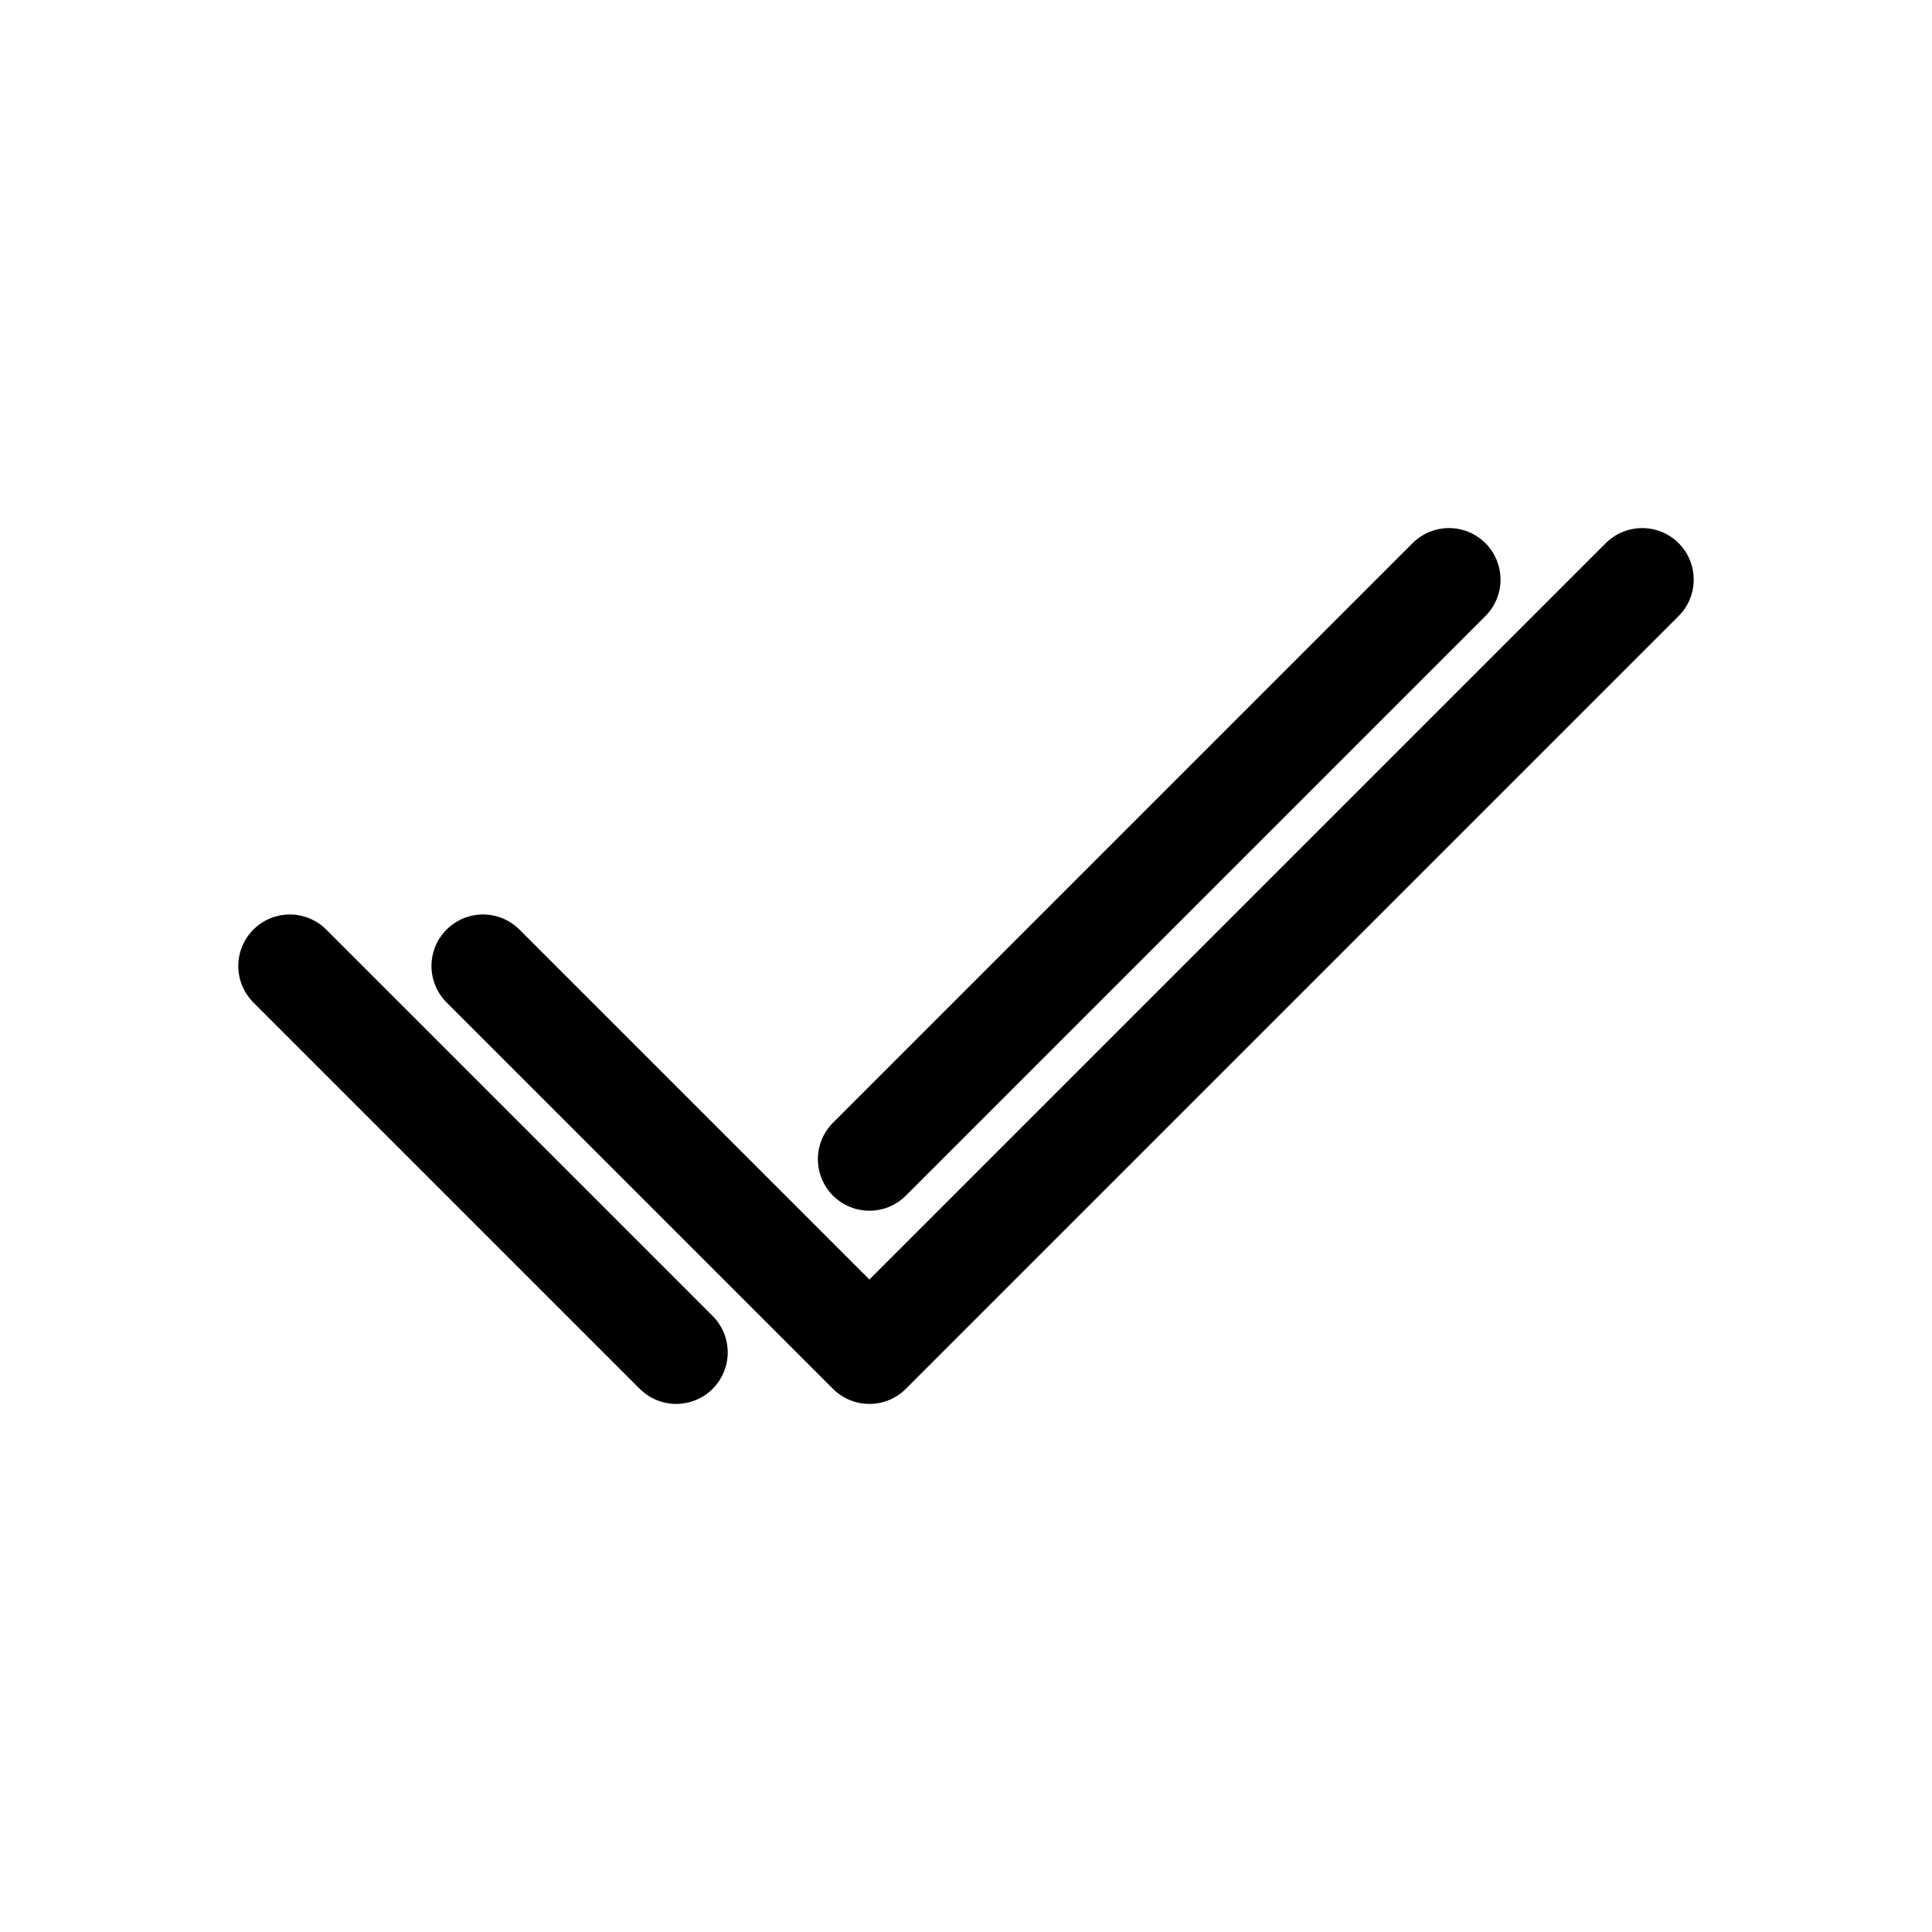
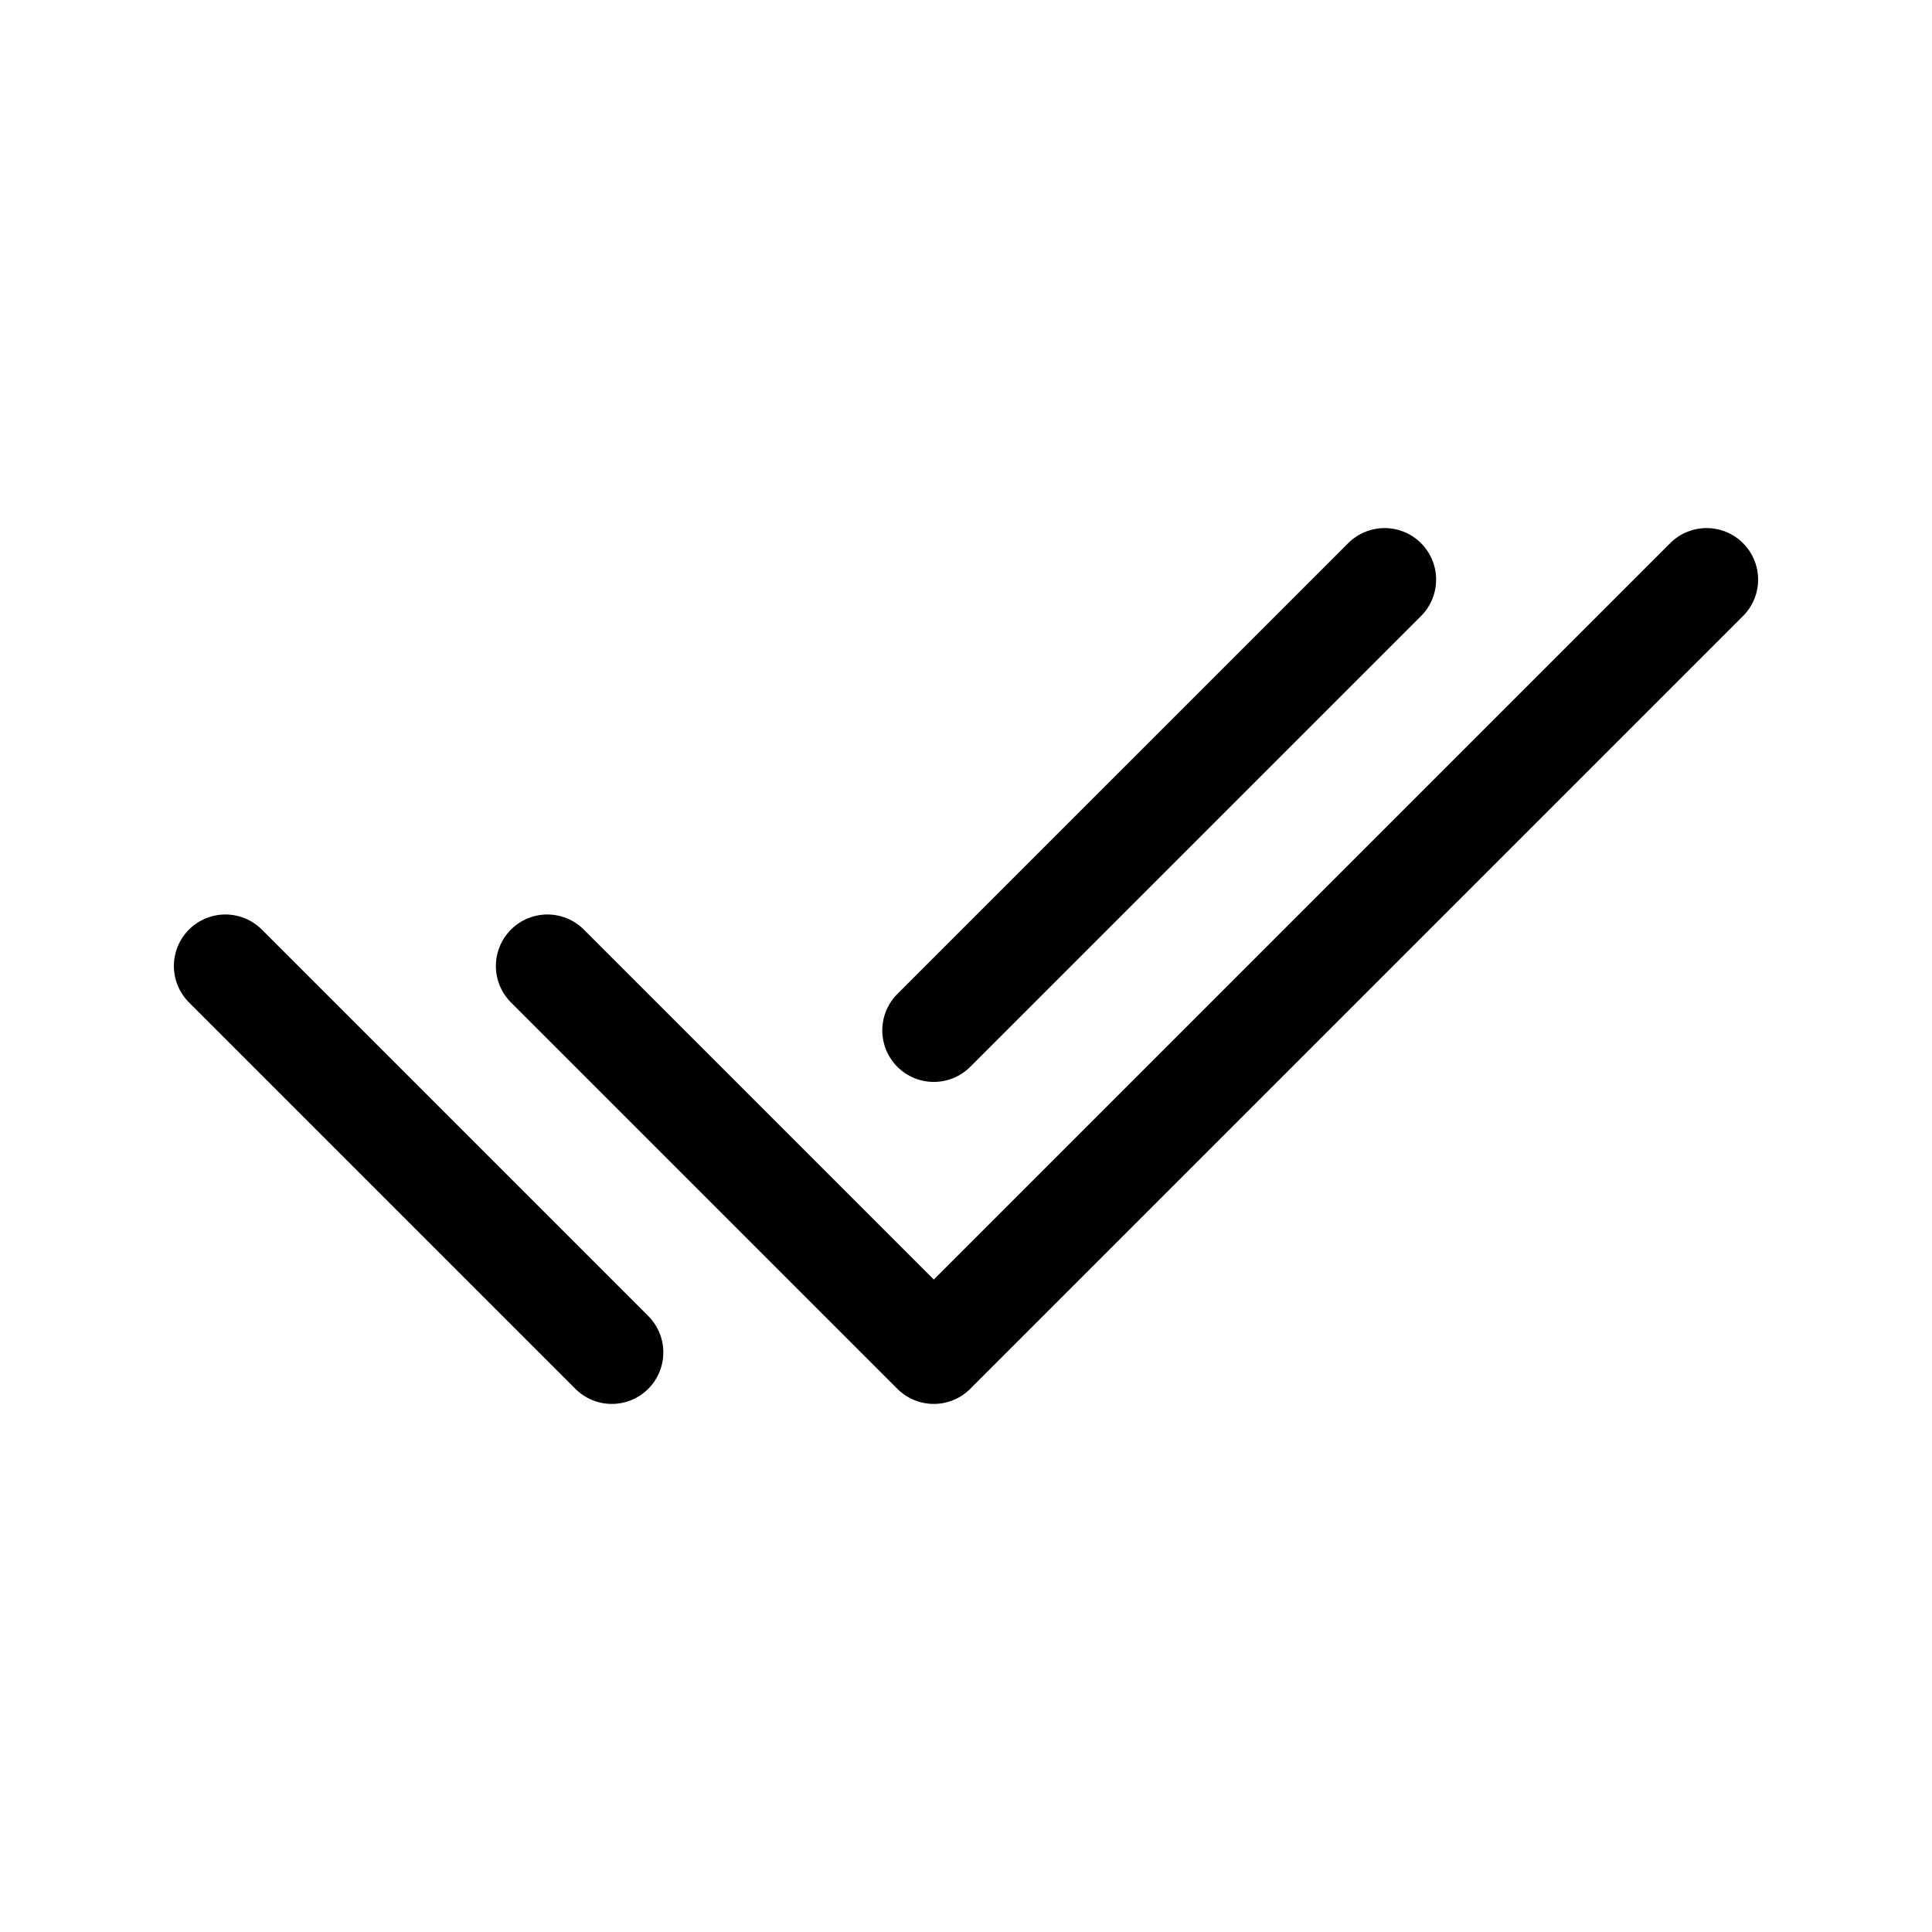
<svg xmlns="http://www.w3.org/2000/svg" version="1.1" baseProfile="full" width="150px" height="150px">
-   <g transform="translate(32.5 5)" transform-origin="50% 50%" stroke="#000" fill="transparent" stroke-width="8" stroke-linejoin="round" stroke-linecap="round">
+   <g transform="translate(37.5 5)" transform-origin="50% 50%" stroke="#000" fill="transparent" stroke-width="8" stroke-linejoin="round" stroke-linecap="round">
    <path d="M 5 70 L 35 100 L 95 40" />
-     <line x1="35" y1="85" x2="80" y2="40" />
-     <line x1="20" y1="100" x2="-10" y2="70" />
+     <line x1="35" y1="75" x2="70" y2="40" />
+     <line x1="10" y1="100" x2="-20" y2="70" />
  </g>
</svg>
